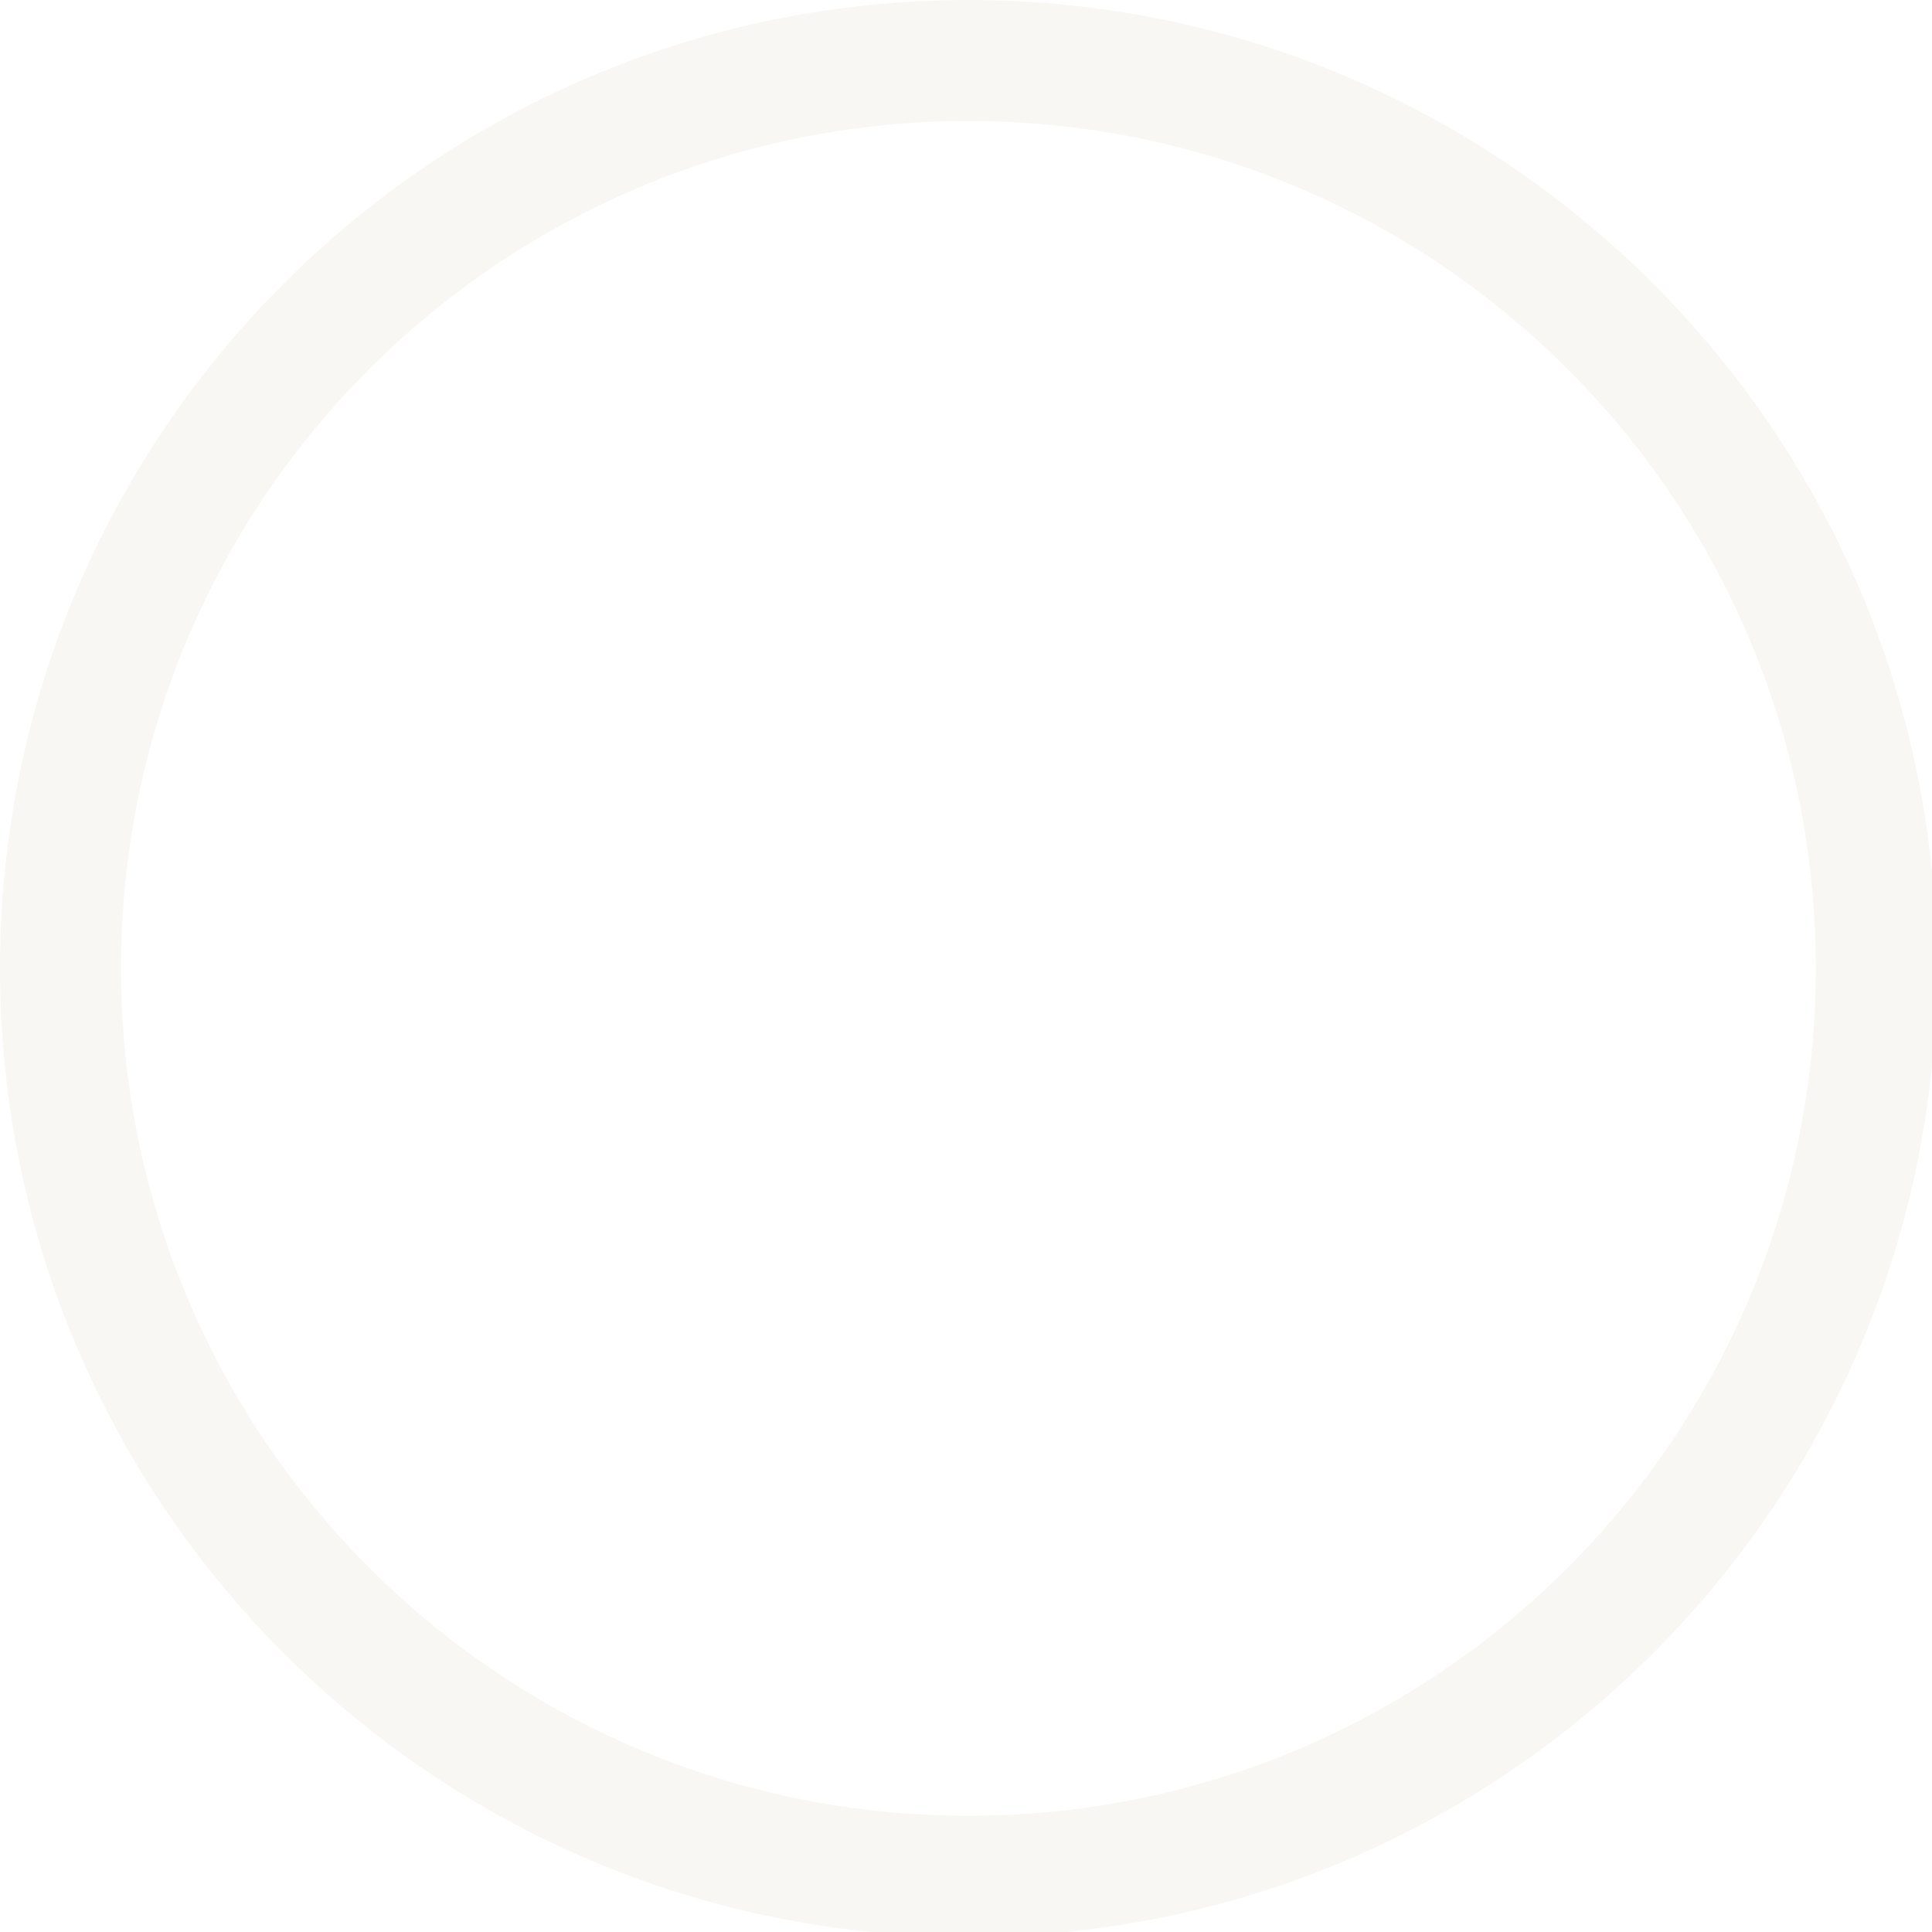
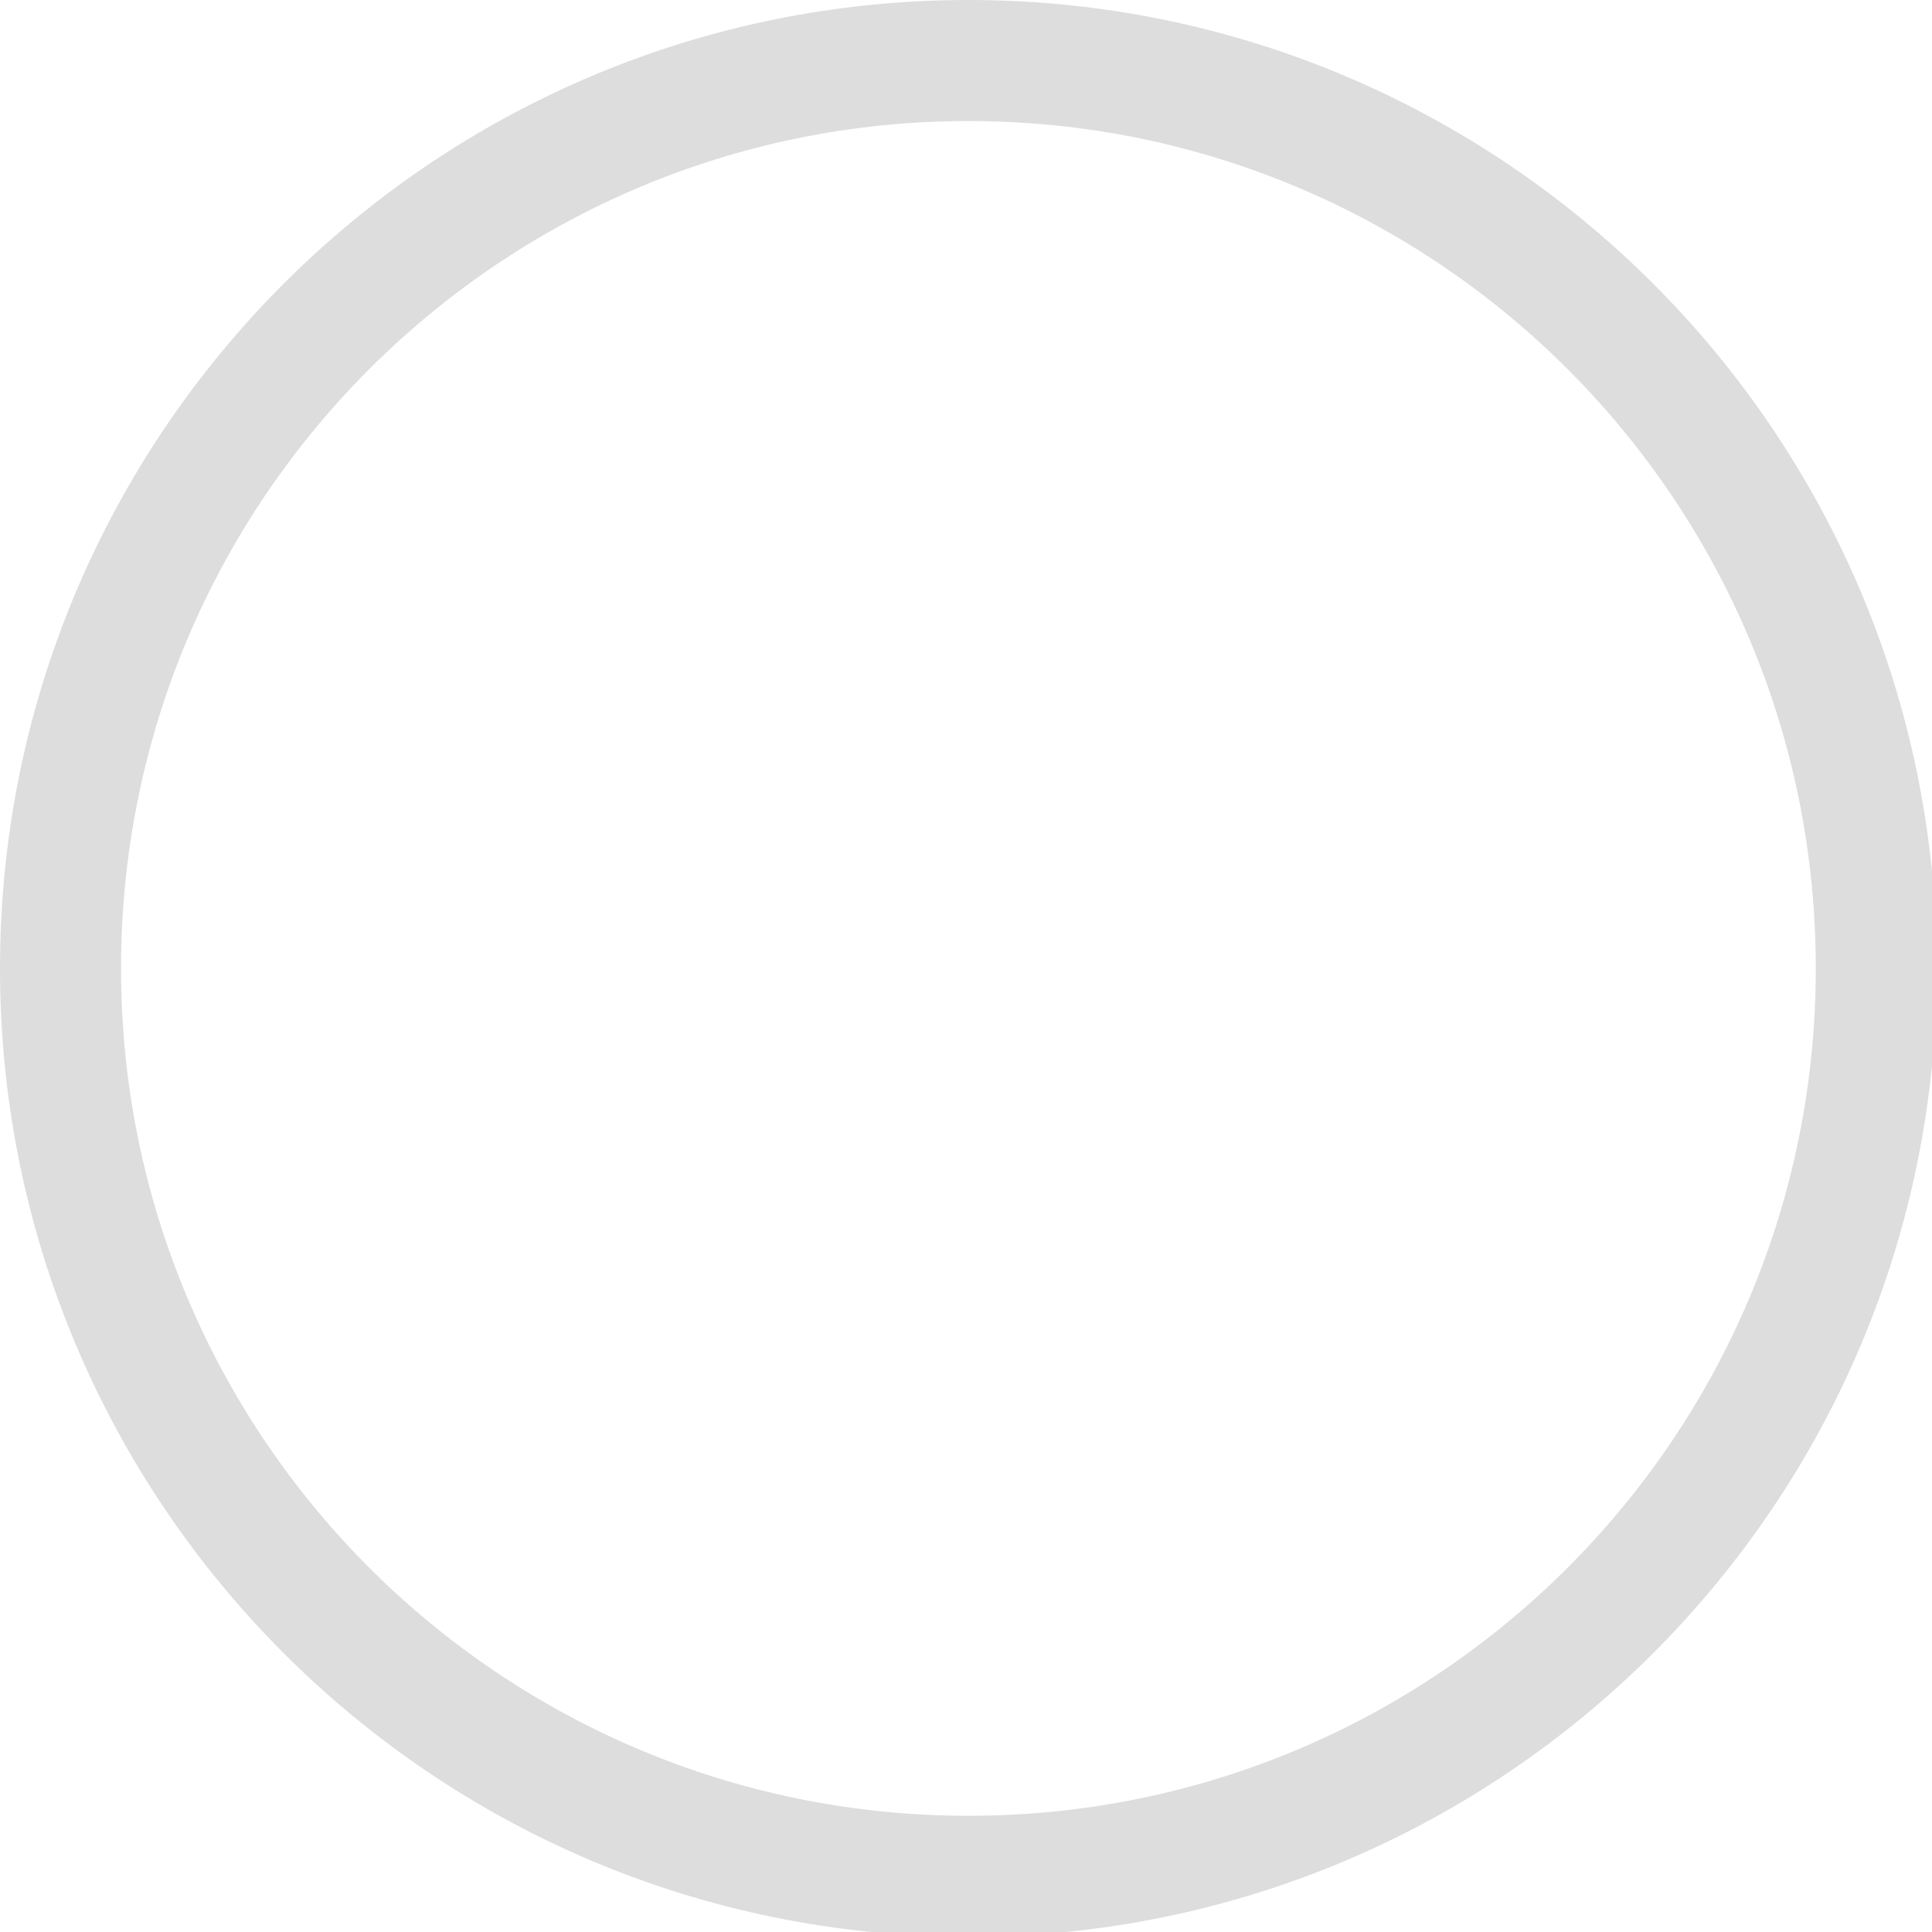
<svg xmlns="http://www.w3.org/2000/svg" width="133pt" height="133pt" viewBox="0 0 133 133" version="1.1">
  <g id="surface1">
-     <path style=" stroke:none;fill-rule:nonzero;fill:#d8cab8;fill-opacity:0.15;" d="M 66.668 0 C 29.852 0 0 29.852 0 66.668 C 0 103.484 29.852 133.332 66.668 133.332 C 103.484 133.332 133.332 103.484 133.332 66.668 C 133.332 29.852 103.484 0 66.668 0 Z M 66.668 8.332 C 98.895 8.332 125 34.441 125 66.668 C 125 98.895 98.895 125 66.668 125 C 34.441 125 8.332 98.895 8.332 66.668 C 8.332 34.441 34.441 8.332 66.668 8.332 Z M 66.668 8.332 " />
+     <path style=" stroke:none;fill-rule:nonzero;fill:#1a1b1a;fill-opacity:0.15;" d="M 66.668 0 C 29.852 0 0 29.852 0 66.668 C 0 103.484 29.852 133.332 66.668 133.332 C 103.484 133.332 133.332 103.484 133.332 66.668 C 133.332 29.852 103.484 0 66.668 0 Z M 66.668 8.332 C 98.895 8.332 125 34.441 125 66.668 C 125 98.895 98.895 125 66.668 125 C 34.441 125 8.332 98.895 8.332 66.668 C 8.332 34.441 34.441 8.332 66.668 8.332 Z M 66.668 8.332 " />
  </g>
</svg>
